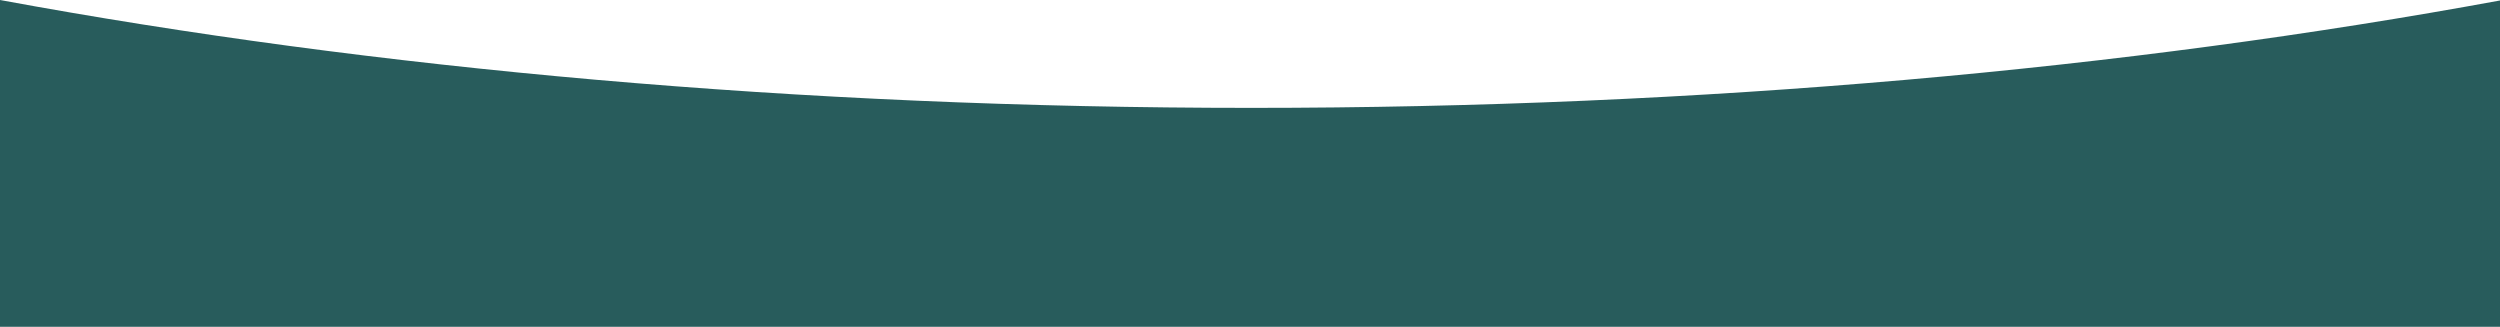
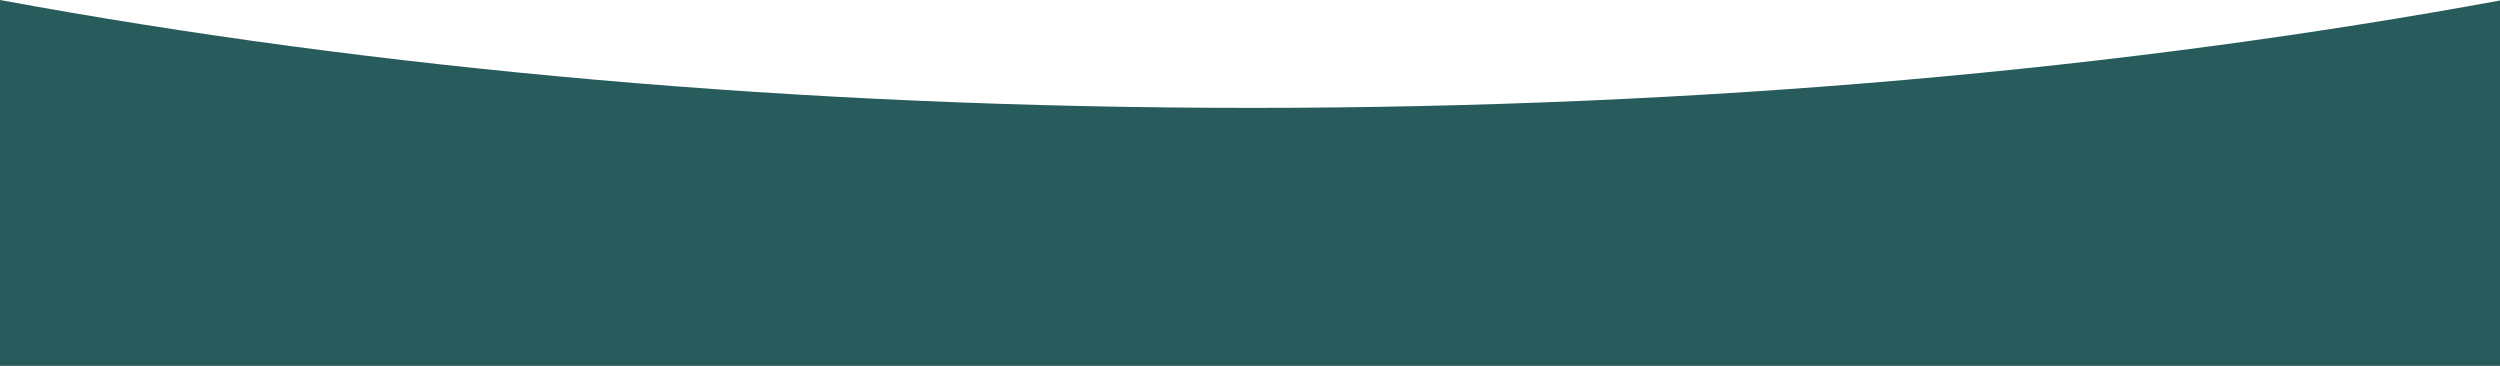
- <svg xmlns="http://www.w3.org/2000/svg" version="1.1" id="Layer_1" x="0px" y="0px" viewBox="0 0 1920 251" style="enable-background:new 0 0 1920 251;" xml:space="preserve">
+ <svg xmlns="http://www.w3.org/2000/svg" version="1.1" id="Layer_1" x="0px" y="0px" viewBox="0 0 1920 281" style="enable-background:new 0 0 1920 281;" xml:space="preserve">
  <style type="text/css">
	.st0{fill-rule:evenodd;clip-rule:evenodd;fill:#285c5c;}
	.st1{fill-rule:evenodd;clip-rule:evenodd;fill:#285c5c;}
</style>
-   <path class="st0" d="M0 0v251h1920V.37C1634.07 53 1307.62 82.85 961 82.85 613.57 82.85 286.41 52.88 0 0z" />
+   <path class="st0" d="M0 0v281h1920V.37C1634.07 53 1307.62 82.85 961 82.85 613.57 82.85 286.41 52.88 0 0z" />
</svg>
